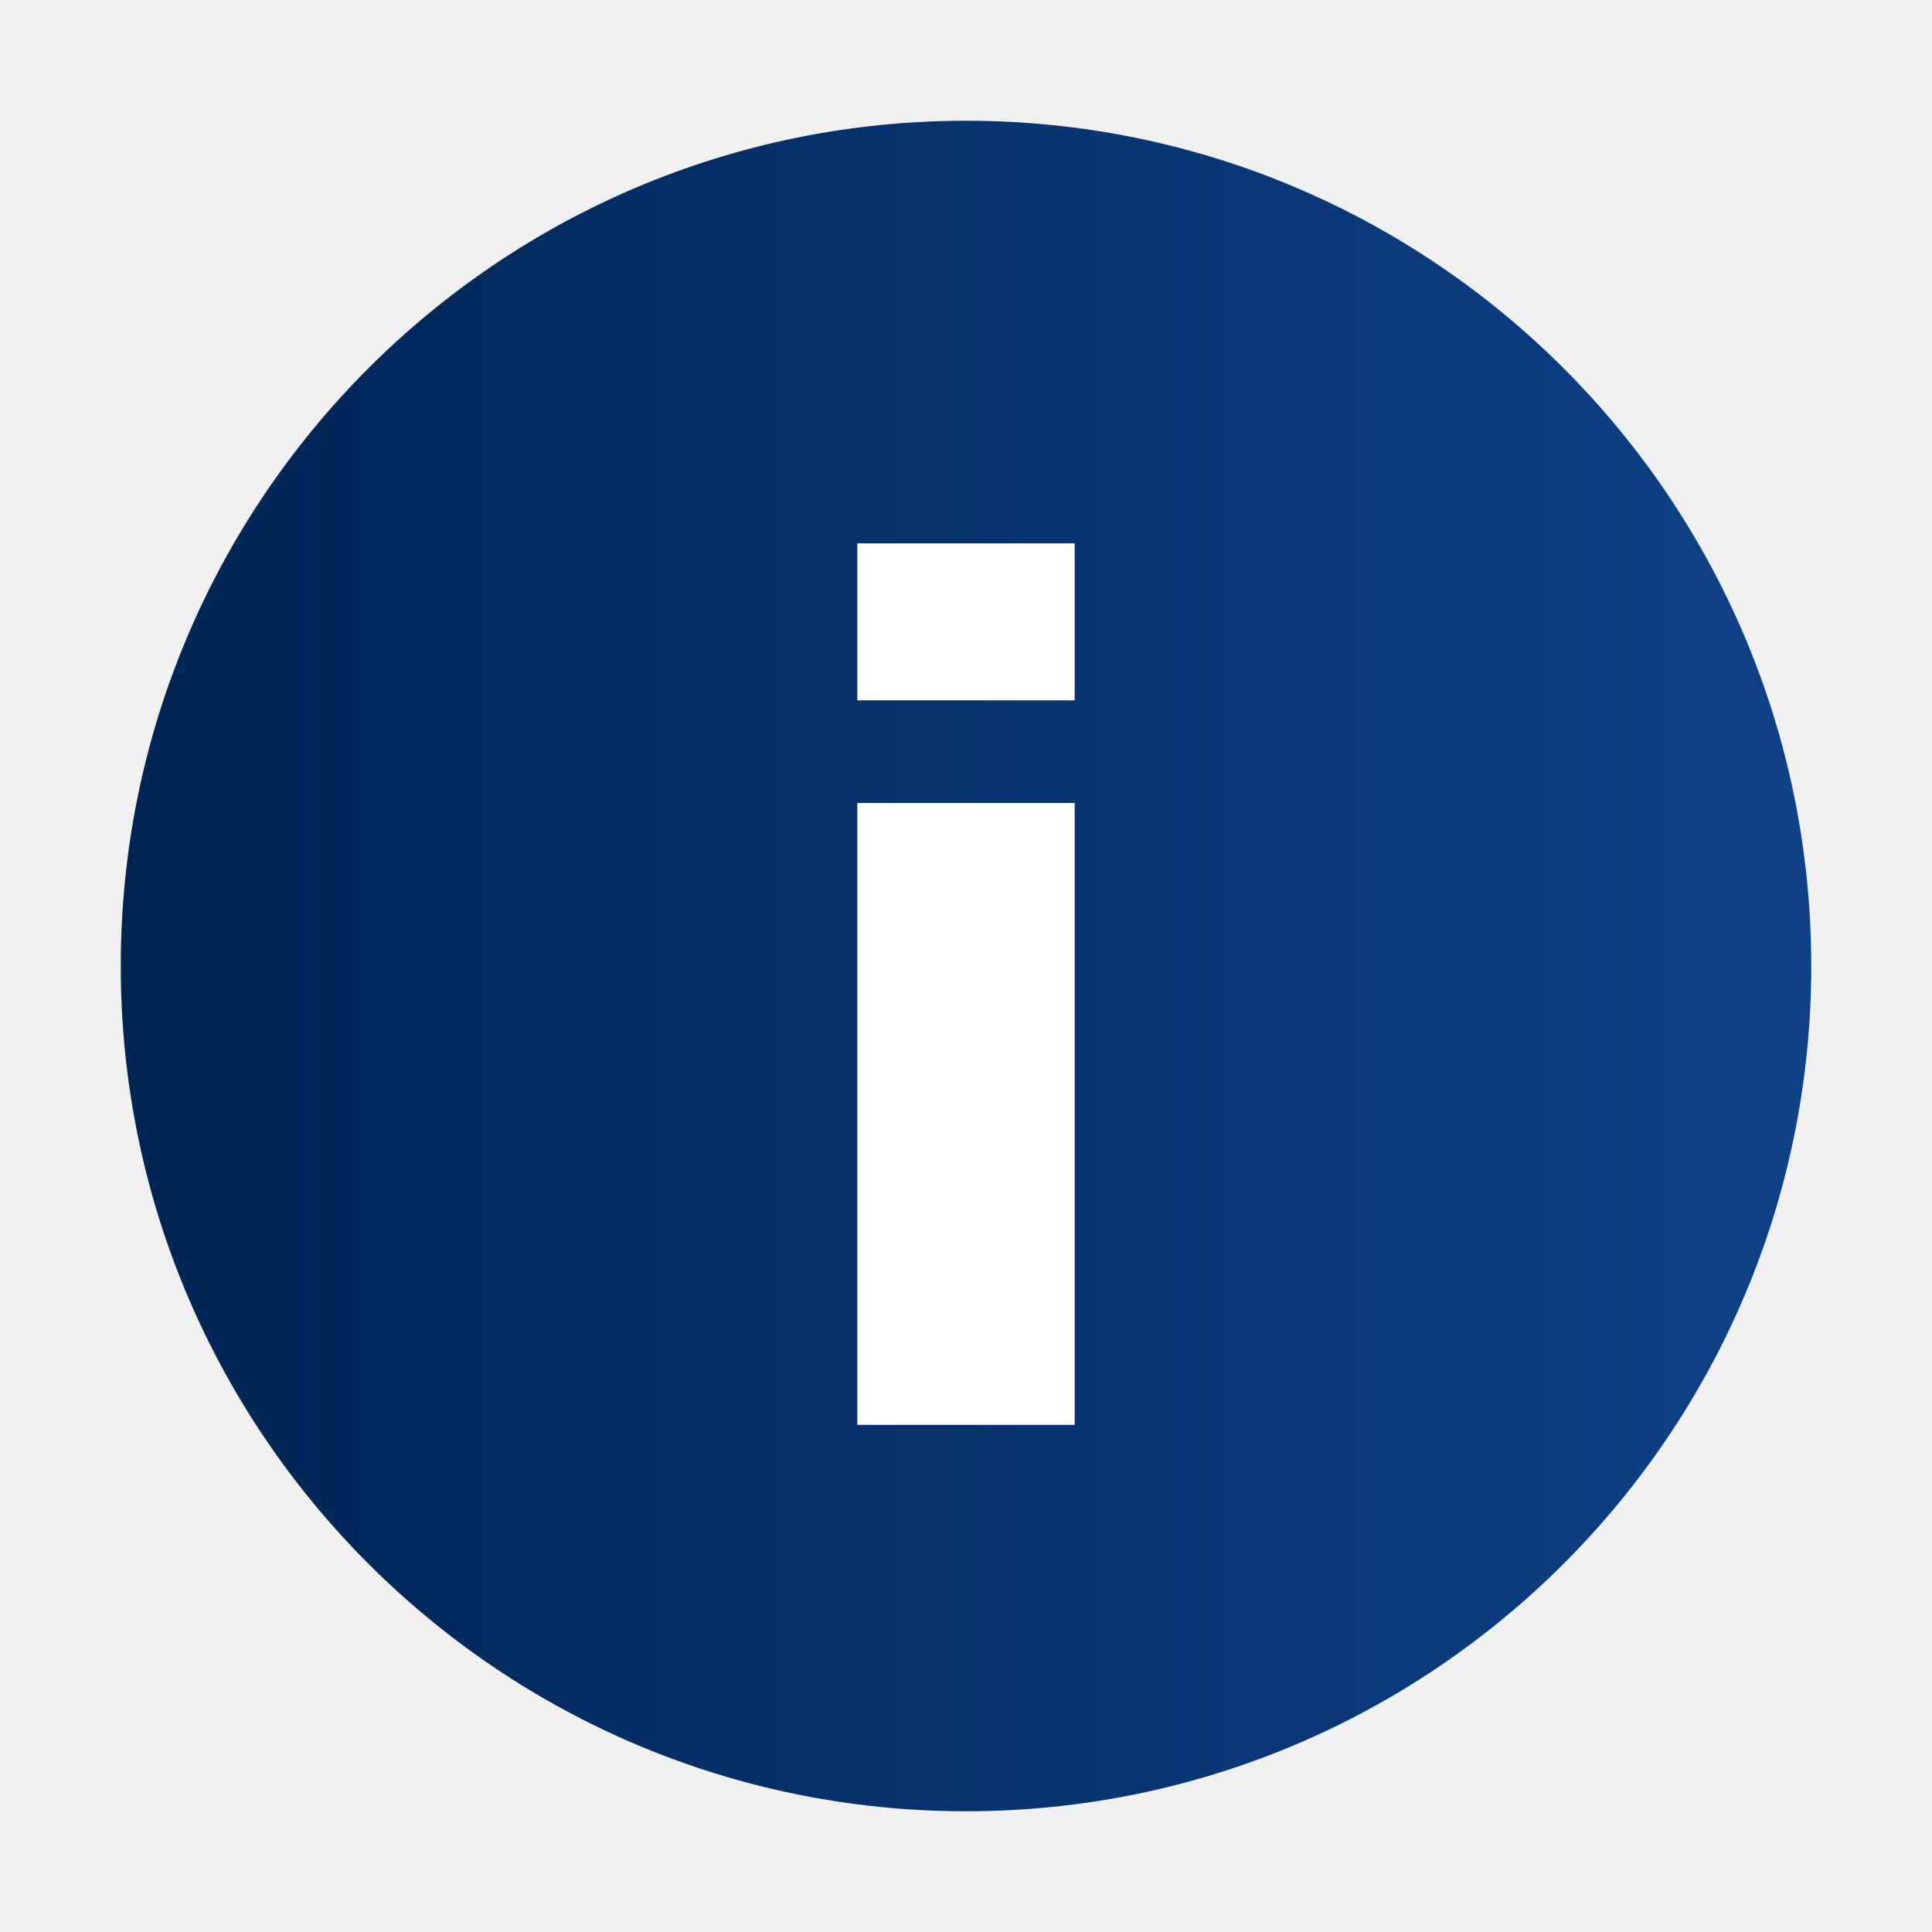
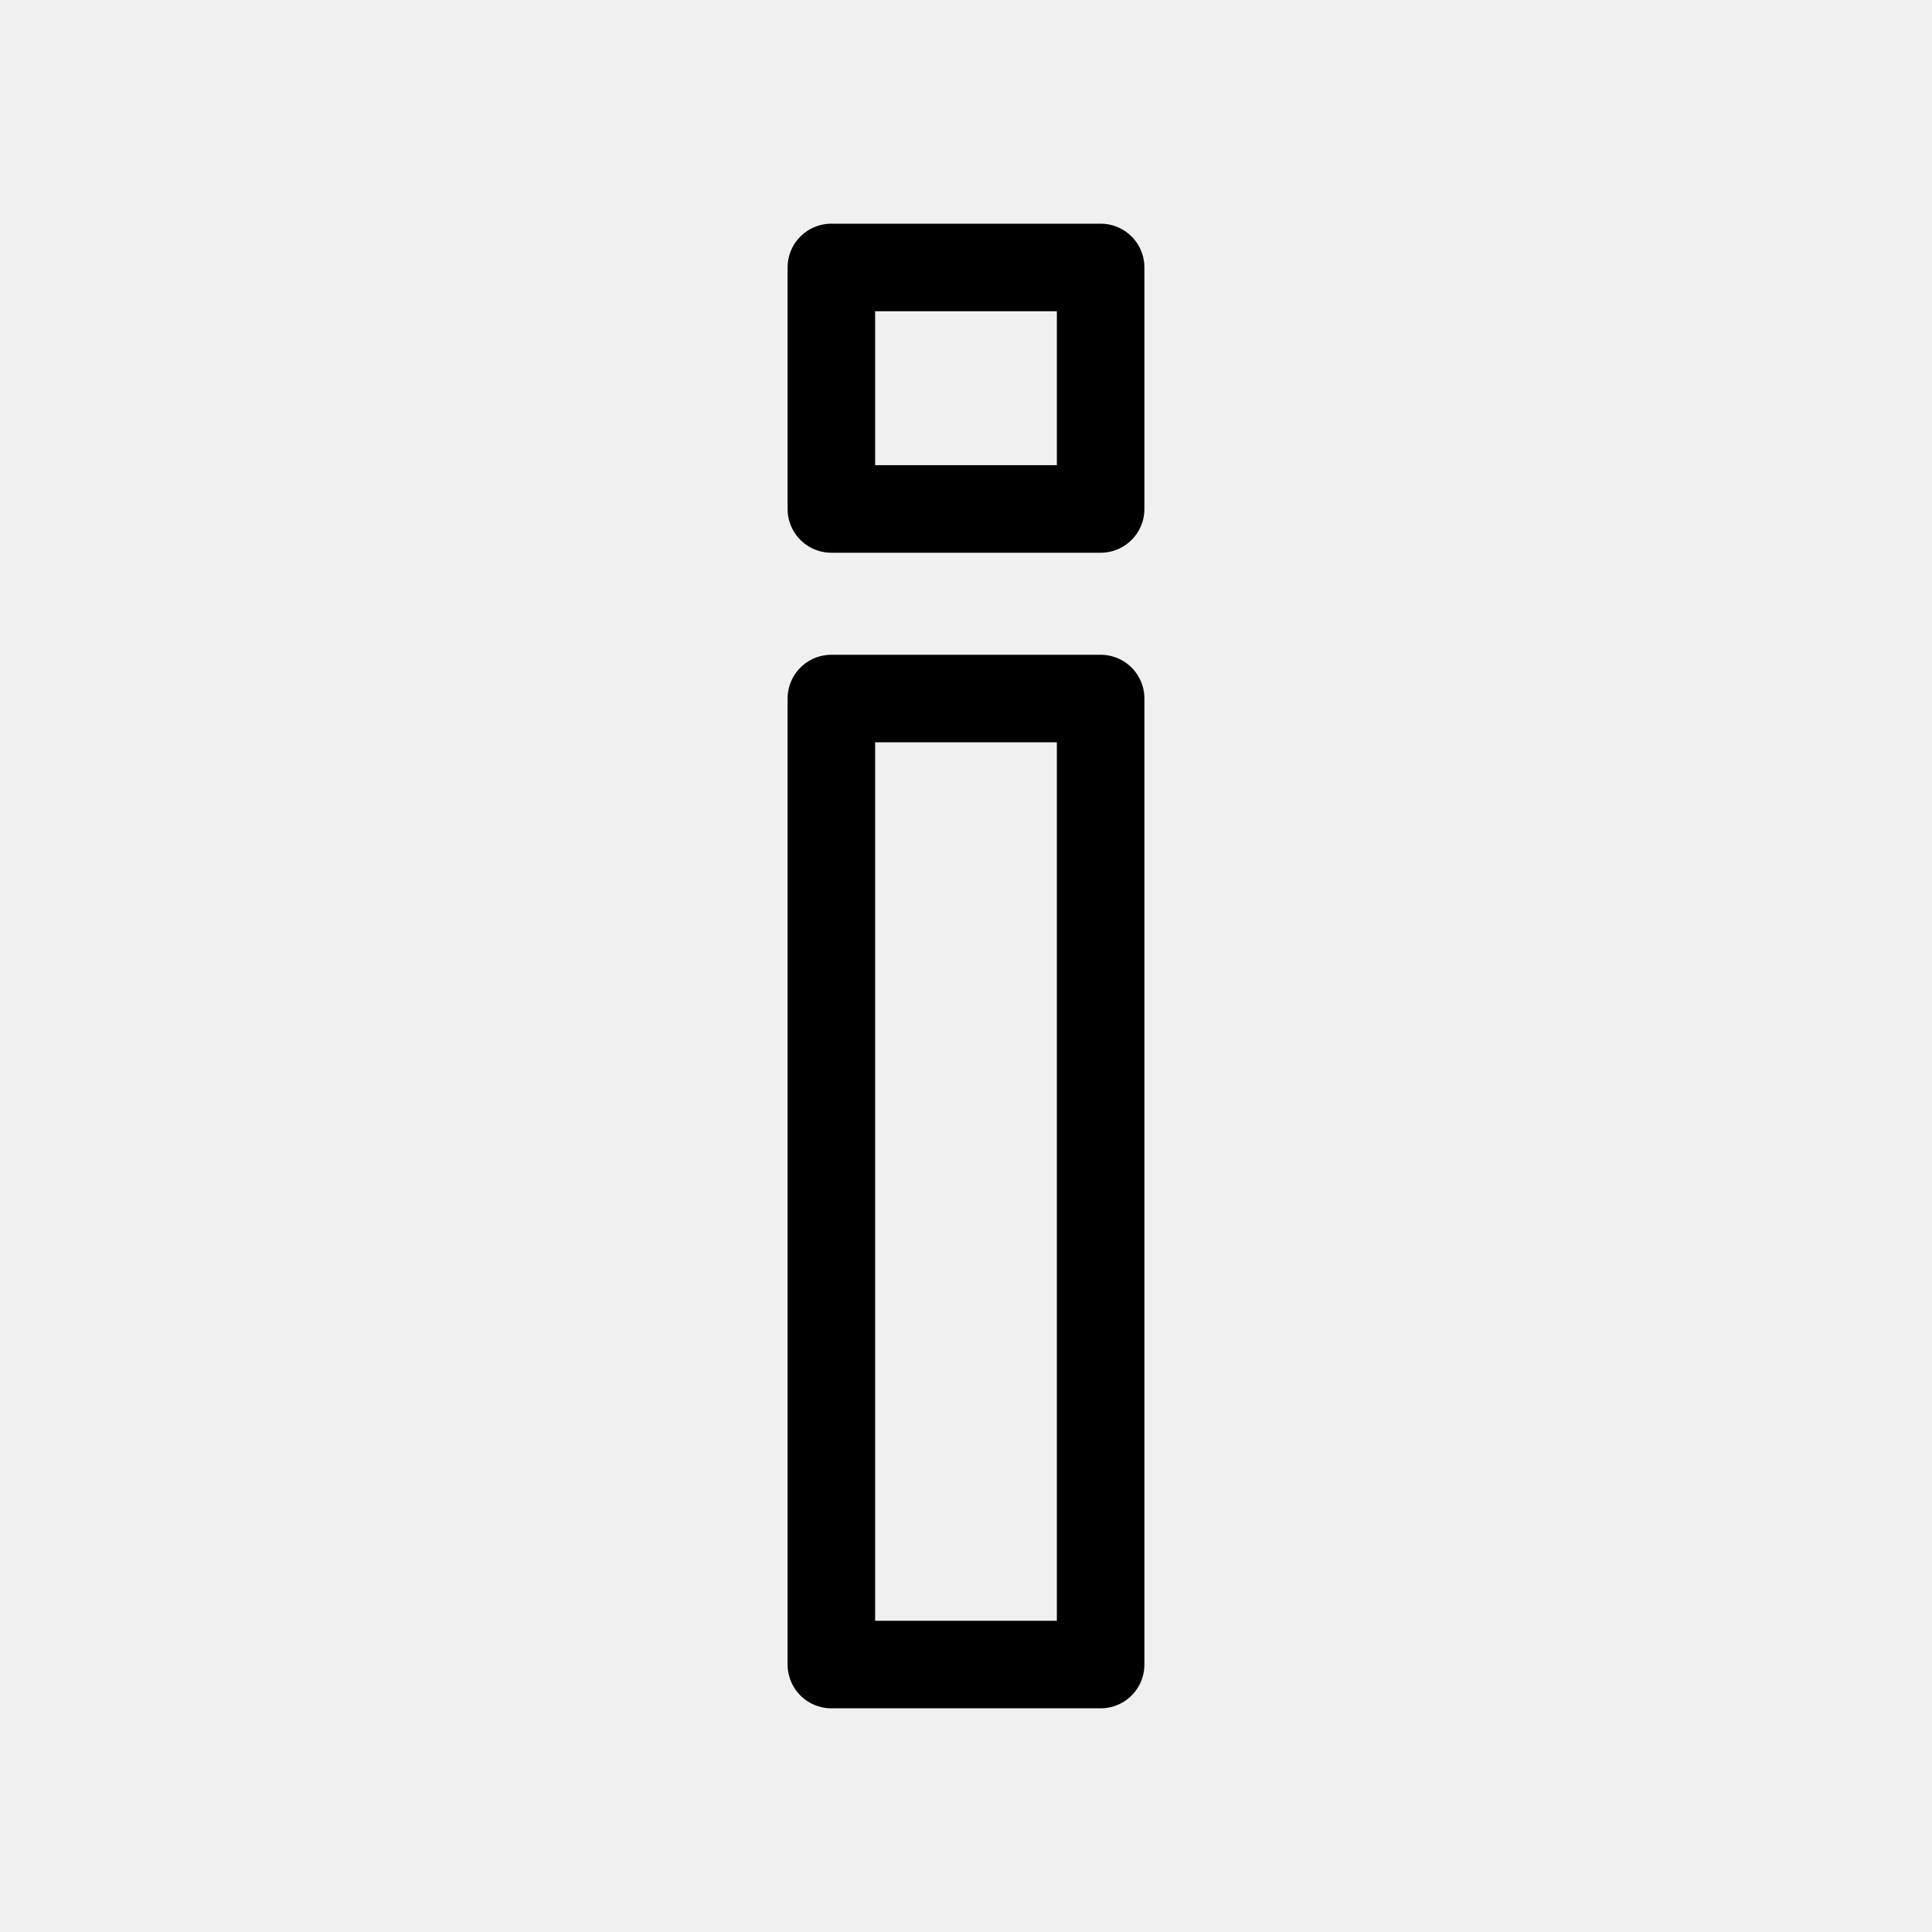
- <svg xmlns="http://www.w3.org/2000/svg" xmlns:xlink="http://www.w3.org/1999/xlink" version="1.1" id="Layer_1" x="0px" y="0px" width="16px" height="16px" viewBox="0 0 32 32" enable-background="new 0 0 32 32" xml:space="preserve">
-   <g>
-     <defs>
-       <circle id="SVGID_1_" cx="16" cy="16" r="14" />
-     </defs>
-     <clipPath id="SVGID_2_">
-       <use xlink:href="#SVGID_1_" overflow="visible" />
-     </clipPath>
-     <linearGradient id="SVGID_3_" gradientUnits="userSpaceOnUse" x1="1.036" y1="33.607" x2="2.036" y2="33.607" gradientTransform="matrix(28 0 0 -28 -27 957)">
-       <stop offset="0" style="stop-color:#002555" />
-       <stop offset="1.983430e-02" style="stop-color:#002555" />
-       <stop offset="1" style="stop-color:#0F4186" />
-     </linearGradient>
-     <rect x="2" y="2" clip-path="url(#SVGID_2_)" fill="url(#SVGID_3_)" width="28" height="28" />
-   </g>
-   <path fill="#FFFFFF" d="M17.8,9h-3.6v2.6h3.6V9z M14.2,23.6h3.6V13.3h-3.6V23.6z" />
+ <svg xmlns="http://www.w3.org/2000/svg" id="cat-pg" x="0px" y="0px" width="32px" height="32px" viewBox="0 0 32 32" enable-background="new 0 0 32 32">
+   <defs>
+     <style>.cls-1{fill:none;stroke:#000;stroke-linejoin:round;stroke-width:1.45px;}</style>
+   </defs>
+   <rect class="cls-1" x="13.77" y="4.43" width="4.46" height="4" />
+   <rect class="cls-1" x="13.77" y="11.57" width="4.46" height="16" />
</svg>
